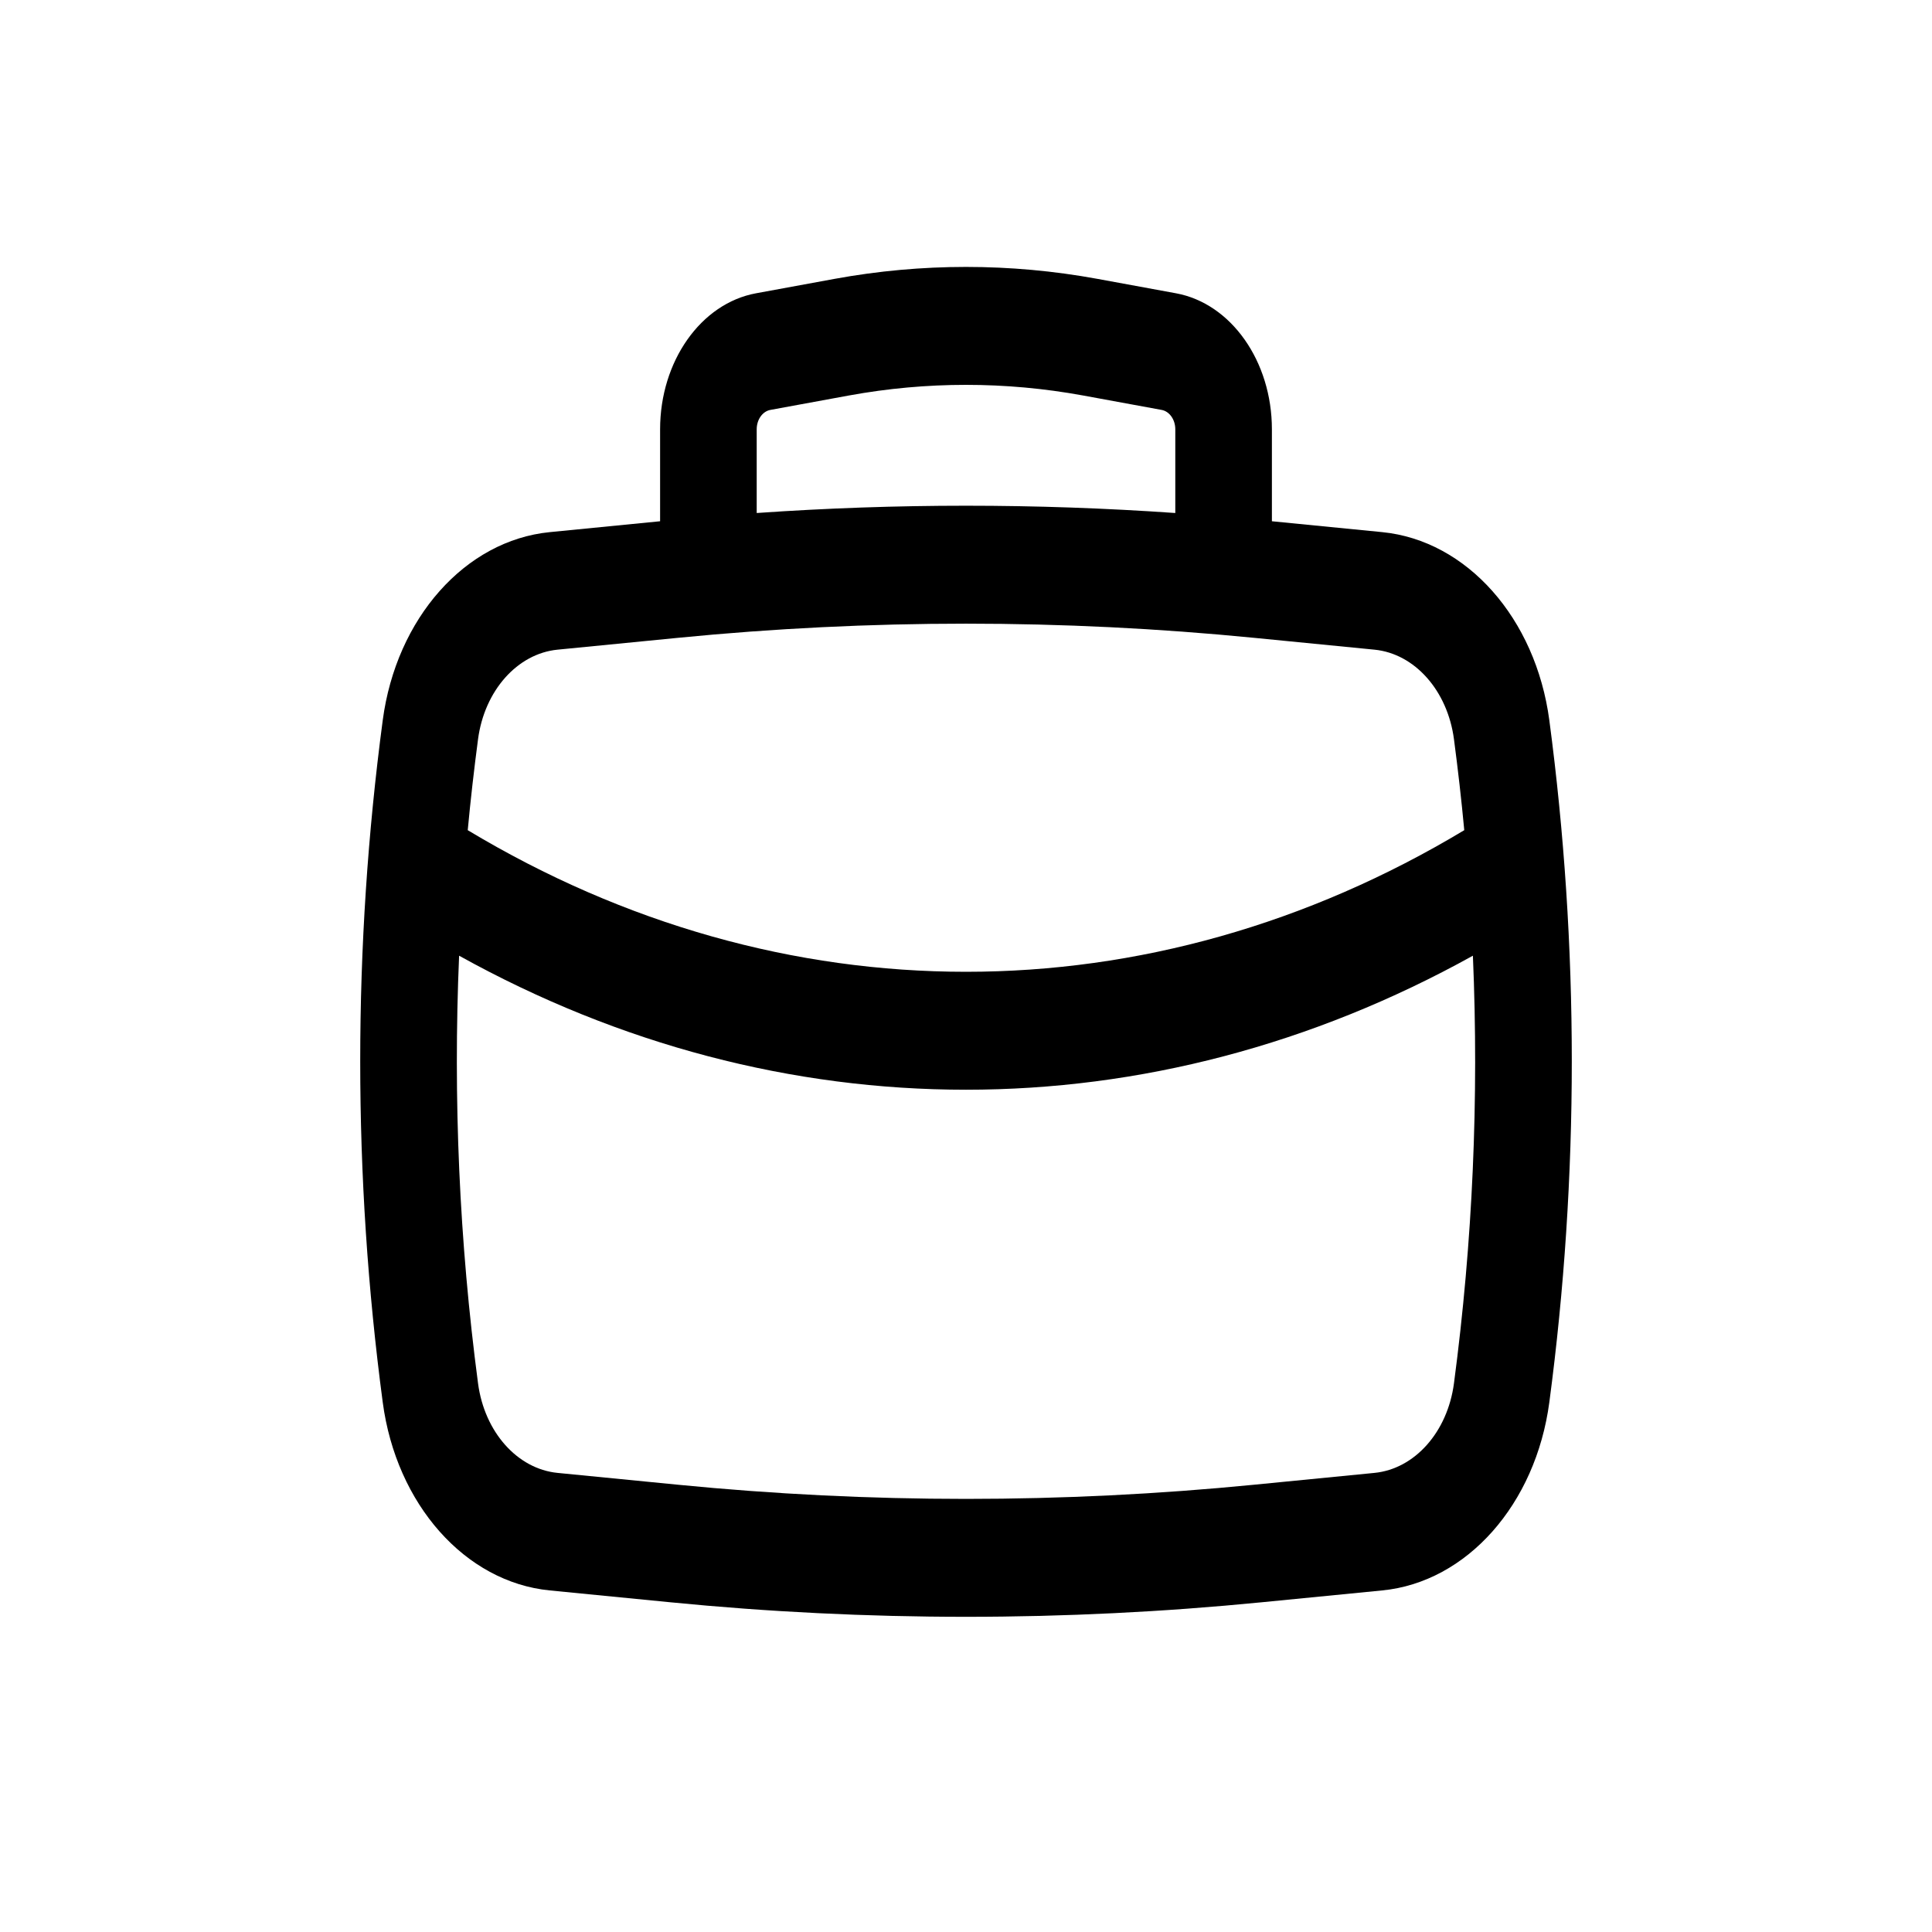
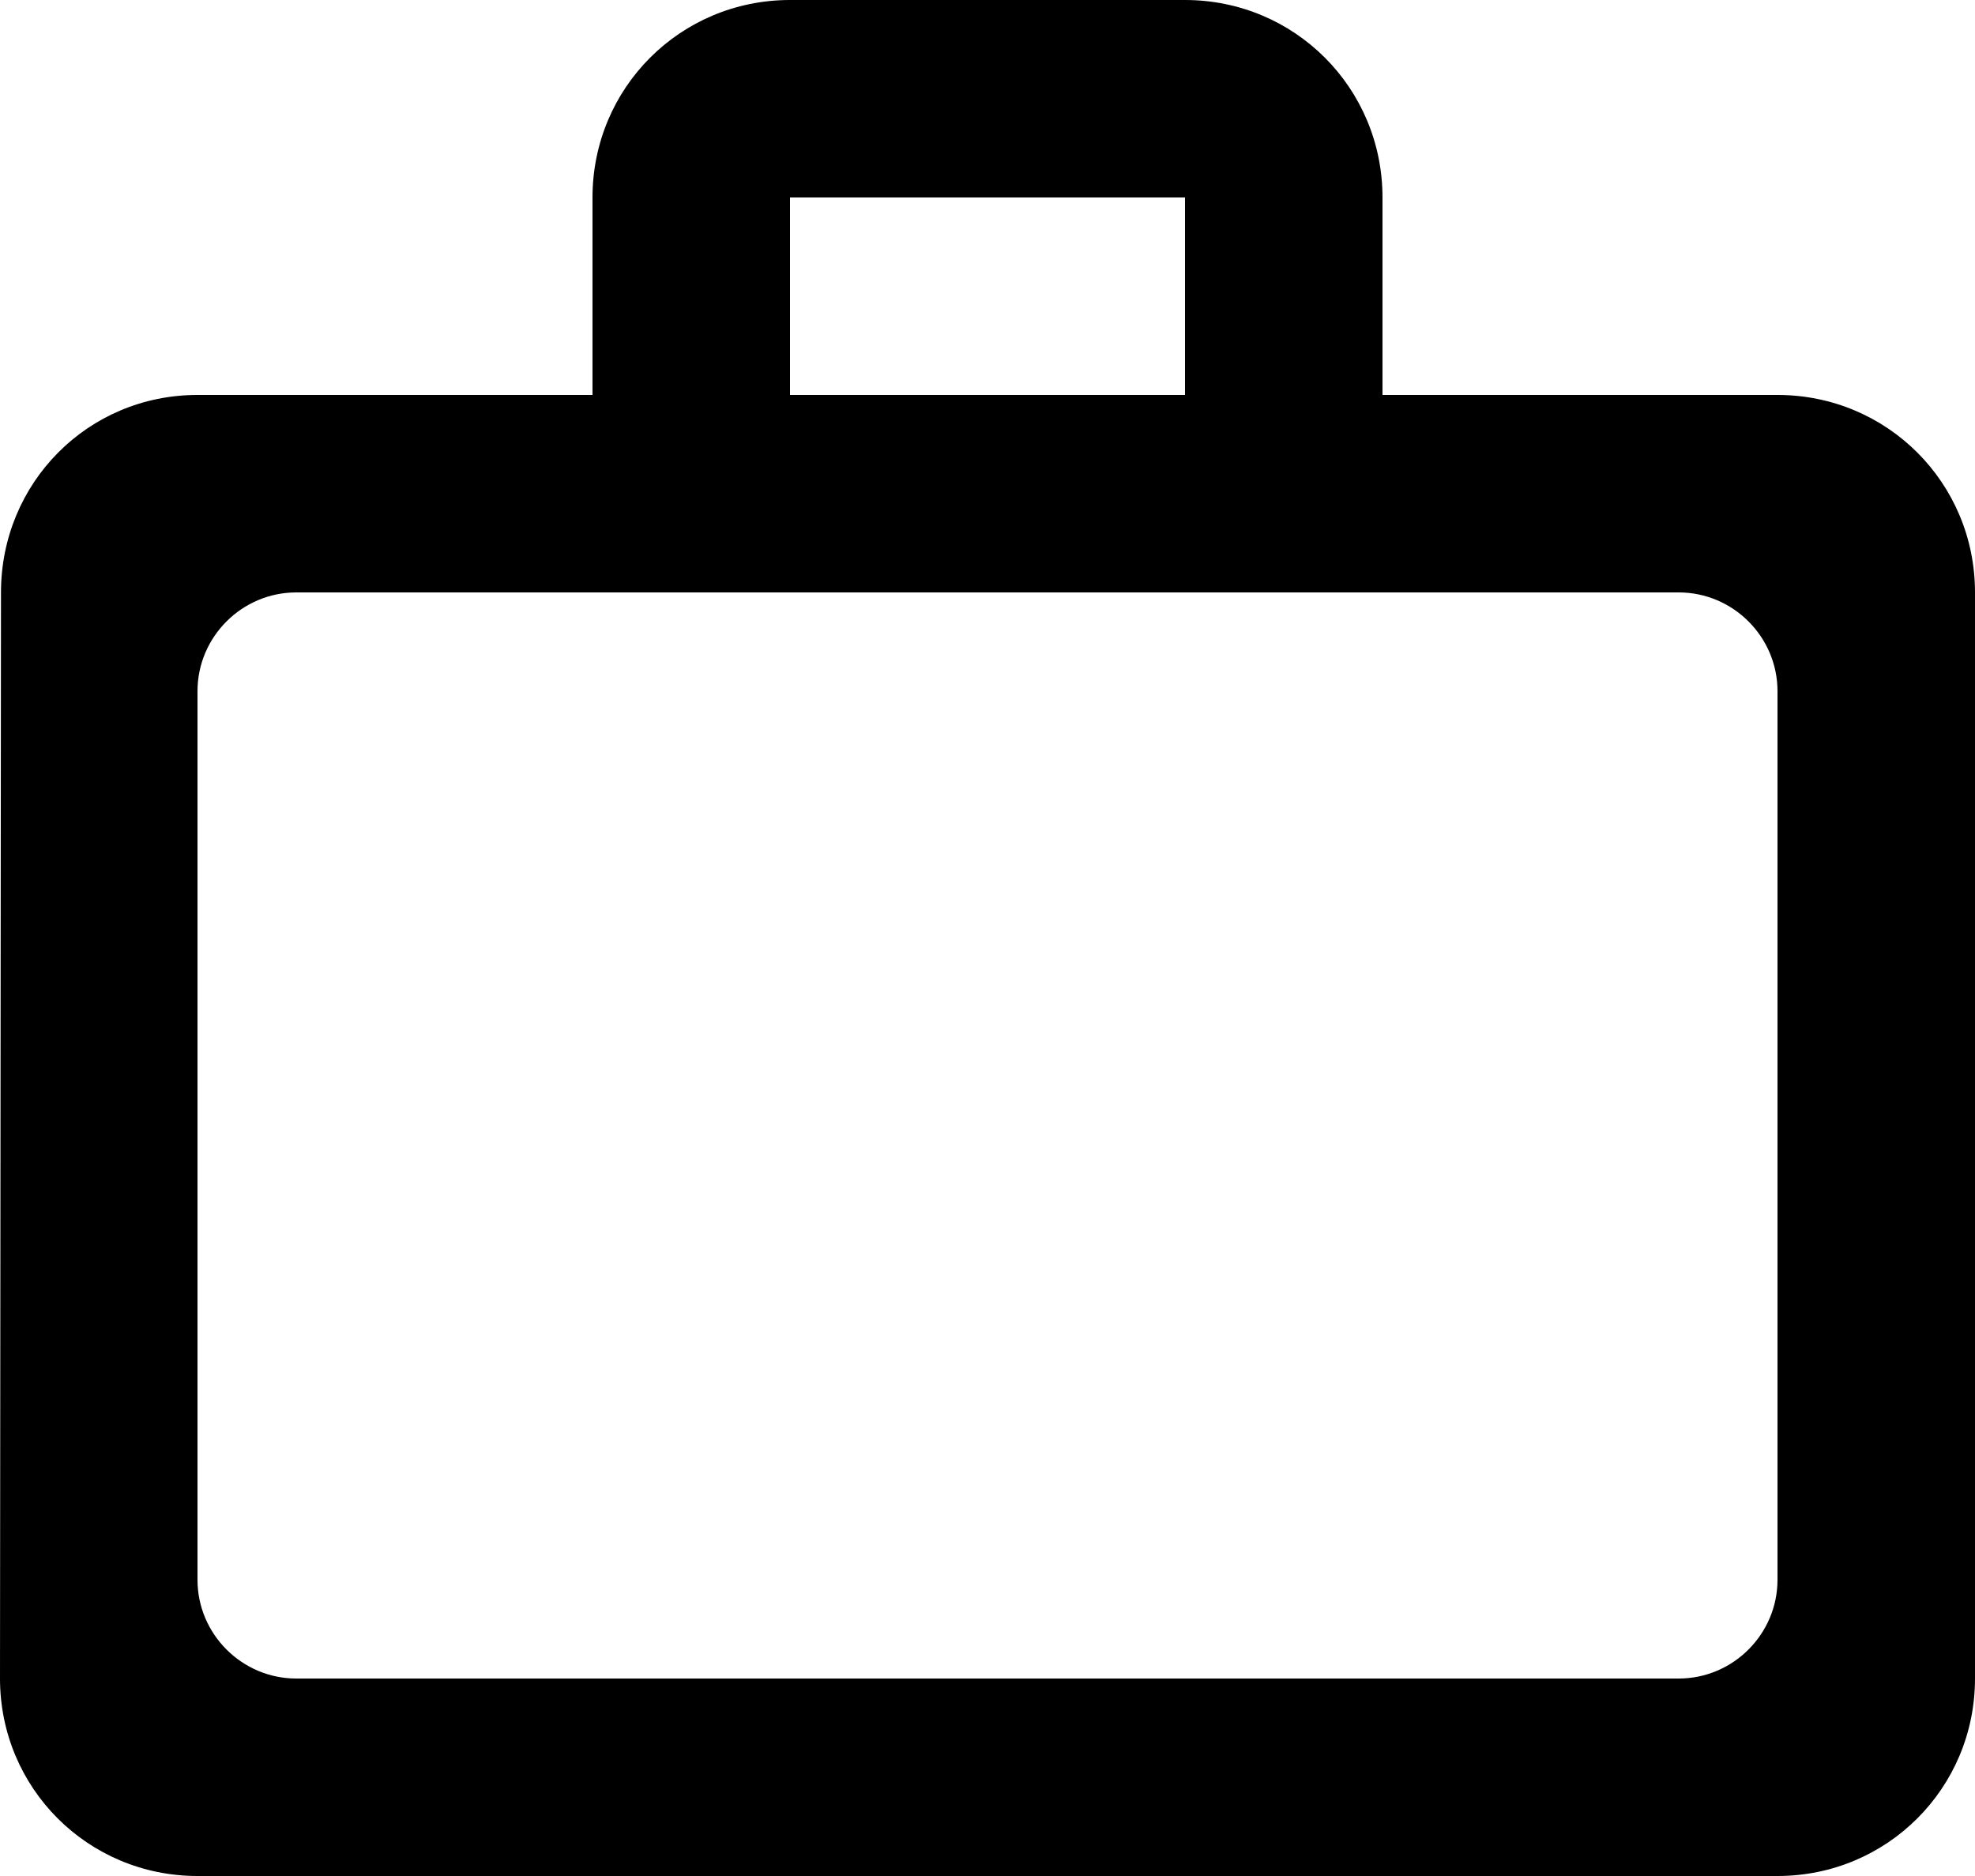
- <svg xmlns="http://www.w3.org/2000/svg" width="24" height="24" viewBox="0 0 24 30" fill="none">
-   <path fill-rule="evenodd" clip-rule="evenodd" d="M7.25 8.094V6.666C7.25 5.609 7.884 4.711 8.74 4.554L9.96 4.33C11.313 4.083 12.688 4.083 14.04 4.33L15.26 4.554C16.116 4.711 16.75 5.609 16.75 6.666V8.094L18.464 8.263C19.776 8.393 20.847 9.599 21.058 11.185C21.523 14.692 21.523 18.267 21.058 21.774C20.847 23.36 19.776 24.567 18.464 24.696L16.592 24.88C13.536 25.181 10.464 25.181 7.408 24.88L5.536 24.696C4.224 24.567 3.153 23.36 2.943 21.774C2.477 18.267 2.477 14.692 2.943 11.185C3.153 9.599 4.224 8.393 5.536 8.263L7.25 8.094ZM10.183 6.141C11.388 5.921 12.613 5.921 13.817 6.141L15.037 6.365C15.159 6.387 15.25 6.515 15.25 6.666V7.966C13.085 7.815 10.915 7.815 8.75 7.966V6.666C8.75 6.515 8.841 6.387 8.963 6.365L10.183 6.141ZM7.529 9.904C10.505 9.611 13.495 9.611 16.471 9.904L18.343 10.088C18.968 10.15 19.477 10.724 19.577 11.478C19.639 11.948 19.693 12.419 19.737 12.891C14.86 15.823 9.14 15.823 4.263 12.891C4.307 12.419 4.361 11.948 4.423 11.478C4.523 10.724 5.033 10.15 5.657 10.088L7.529 9.904ZM4.129 14.84C9.128 17.615 14.872 17.615 19.871 14.84C19.966 17.057 19.868 19.283 19.577 21.481C19.477 22.236 18.968 22.809 18.343 22.871L16.471 23.055C13.495 23.348 10.505 23.348 7.529 23.055L5.657 22.871C5.033 22.809 4.523 22.236 4.423 21.481C4.132 19.283 4.034 17.057 4.129 14.84Z" fill="black" />
+ <svg xmlns="http://www.w3.org/2000/svg" width="20" height="19" viewBox="0 0 20 19" fill="none">
+   <path d="M12 4V2H8V4H12ZM2 7V16C2 16.55 2.45 17 3 17H17C17.55 17 18 16.55 18 16V7C18 6.45 17.55 6 17 6H3C2.45 6 2 6.45 2 7ZM18 4C19.11 4 20 4.89 20 6V17C20 18.11 19.11 19 18 19H2C0.89 19 0 18.11 0 17L0.01 6C0.01 4.89 0.89 4 2 4H6V2C6 0.89 6.89 0 8 0H12C13.11 0 14 0.89 14 2V4H18Z" fill="black" />
</svg>
